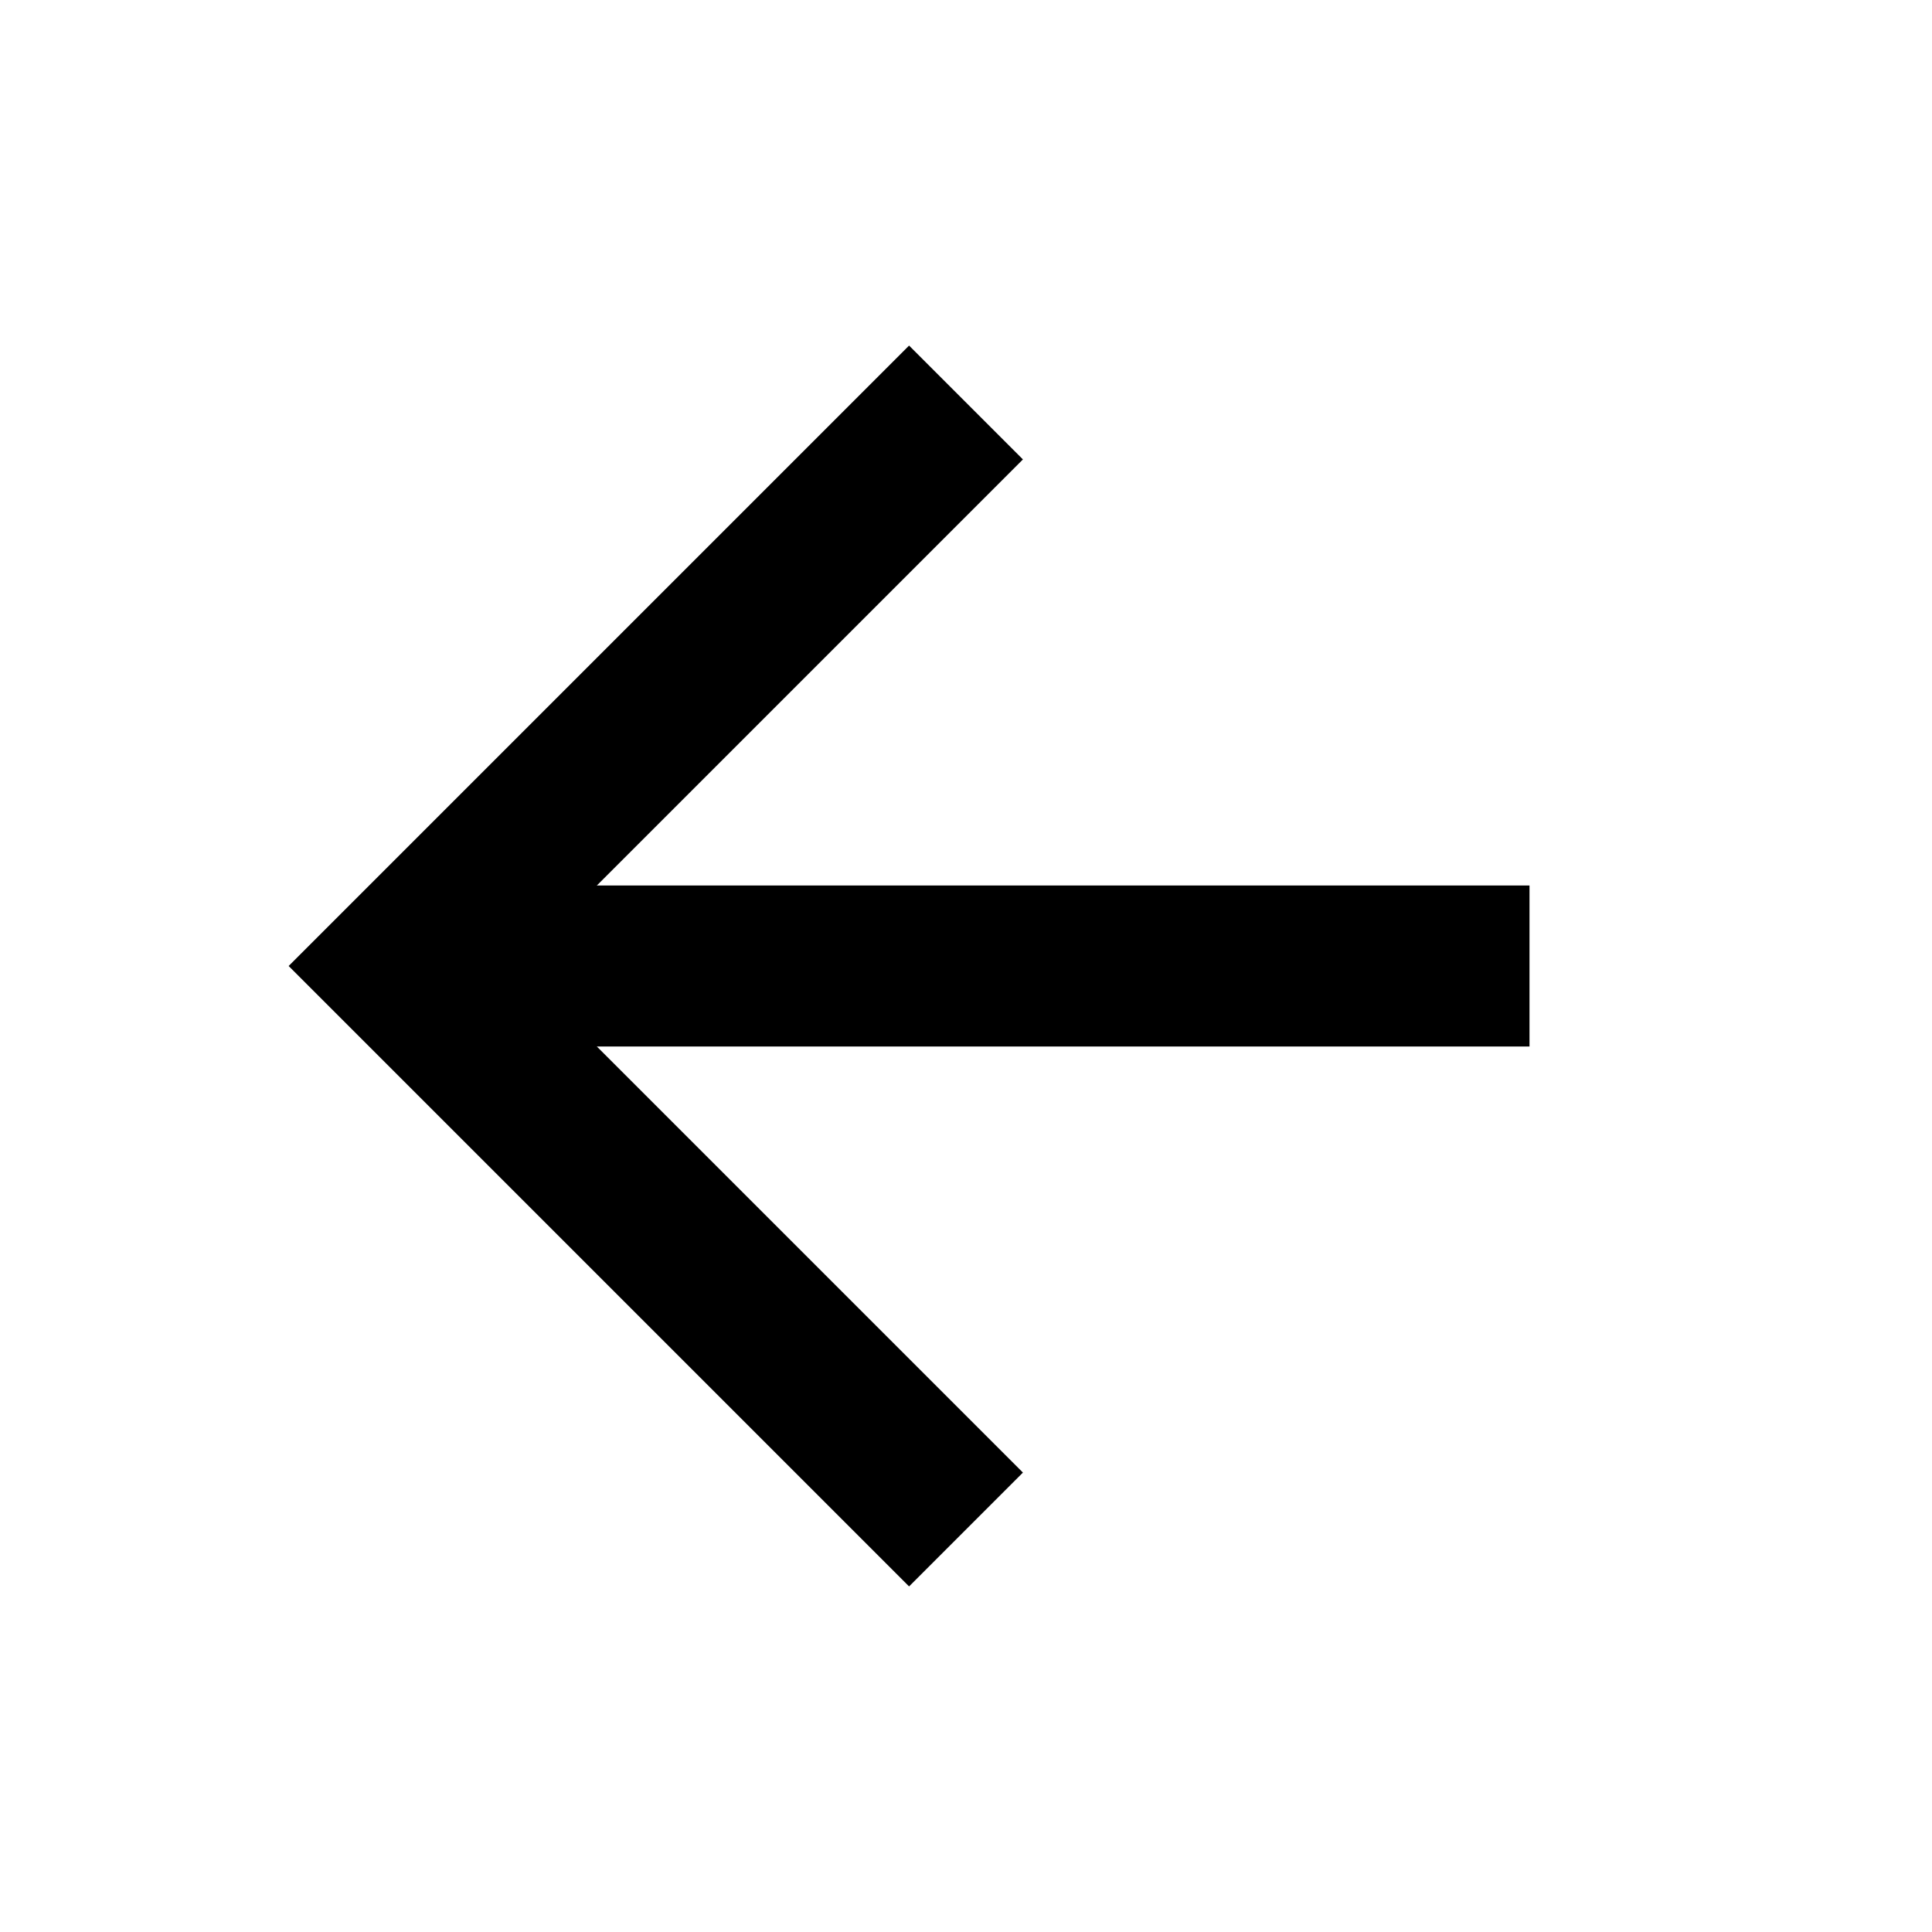
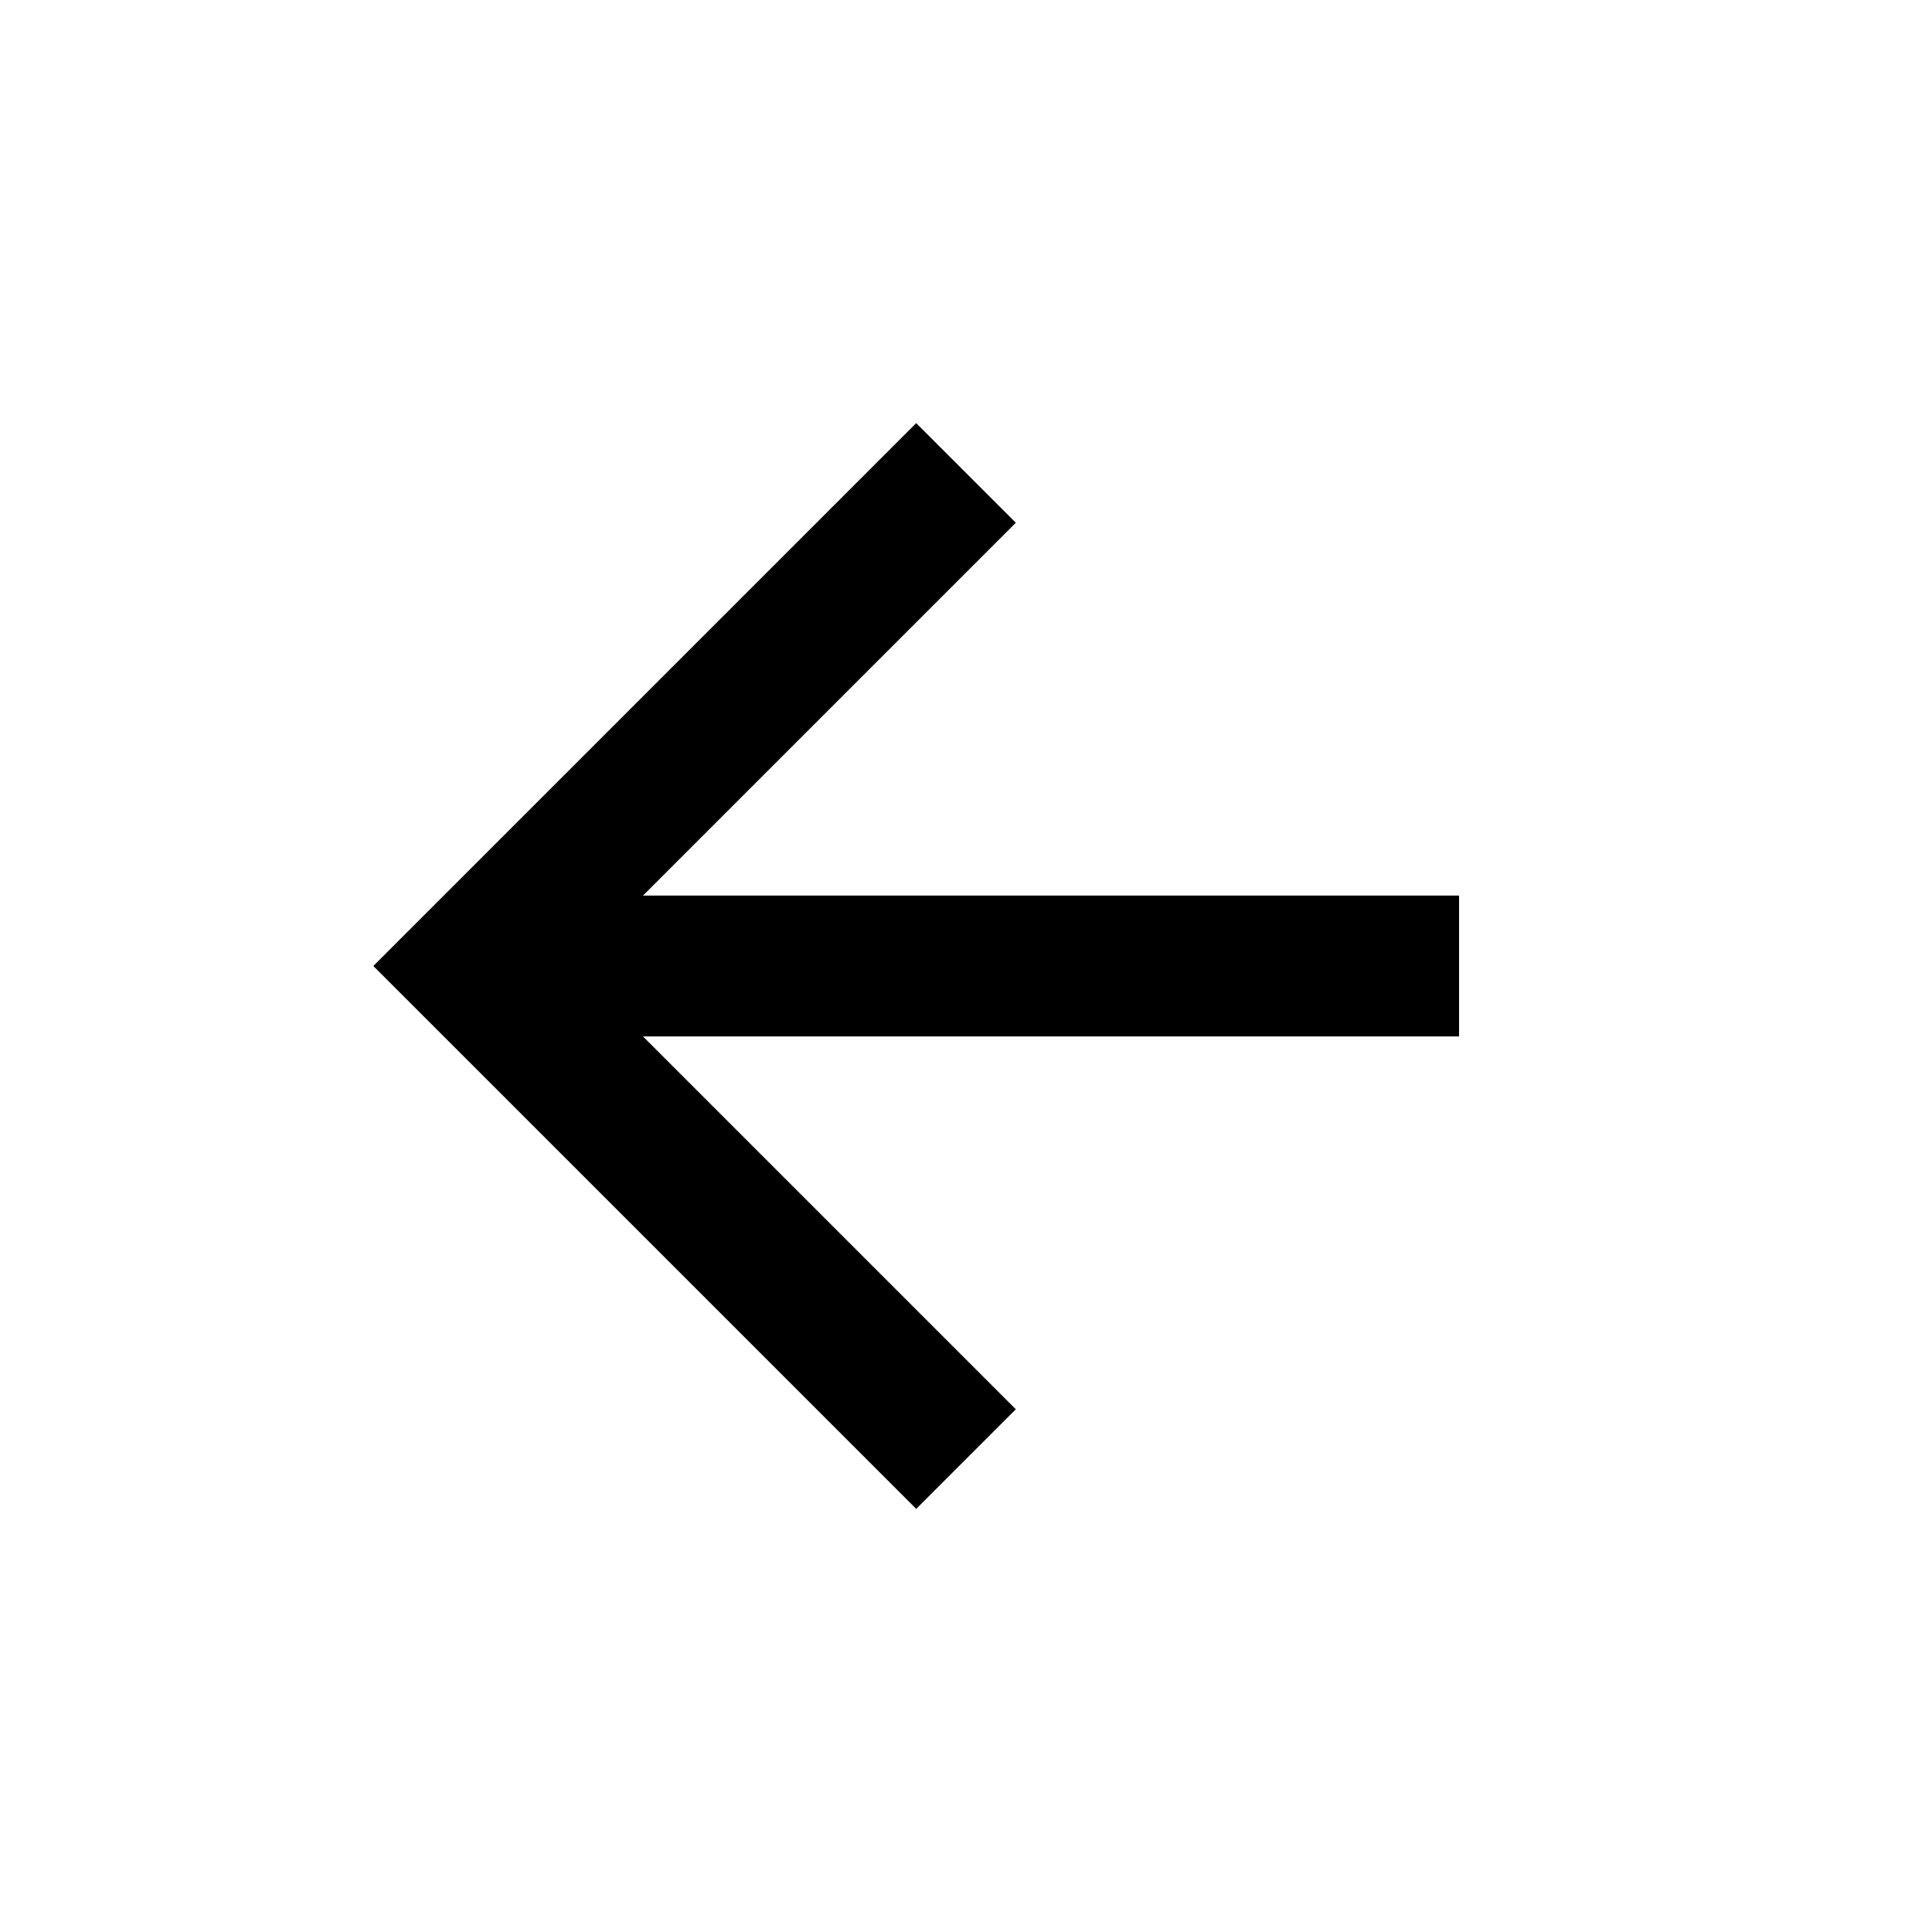
<svg xmlns="http://www.w3.org/2000/svg" viewBox="0 0 24 24" fill="none" stroke="currentColor" stroke-width="2" stroke-linecap="butt" stroke-linejoin="miter">
-   <path d="M19 12H5" />
-   <path d="m12 19-7-7 7-7" />
+   <g transform="translate(1.5 1.5) scale(0.875)">
+     <path d="M19 12H5" />
+     <path d="m12 19-7-7 7-7" />
+   </g>
</svg>
